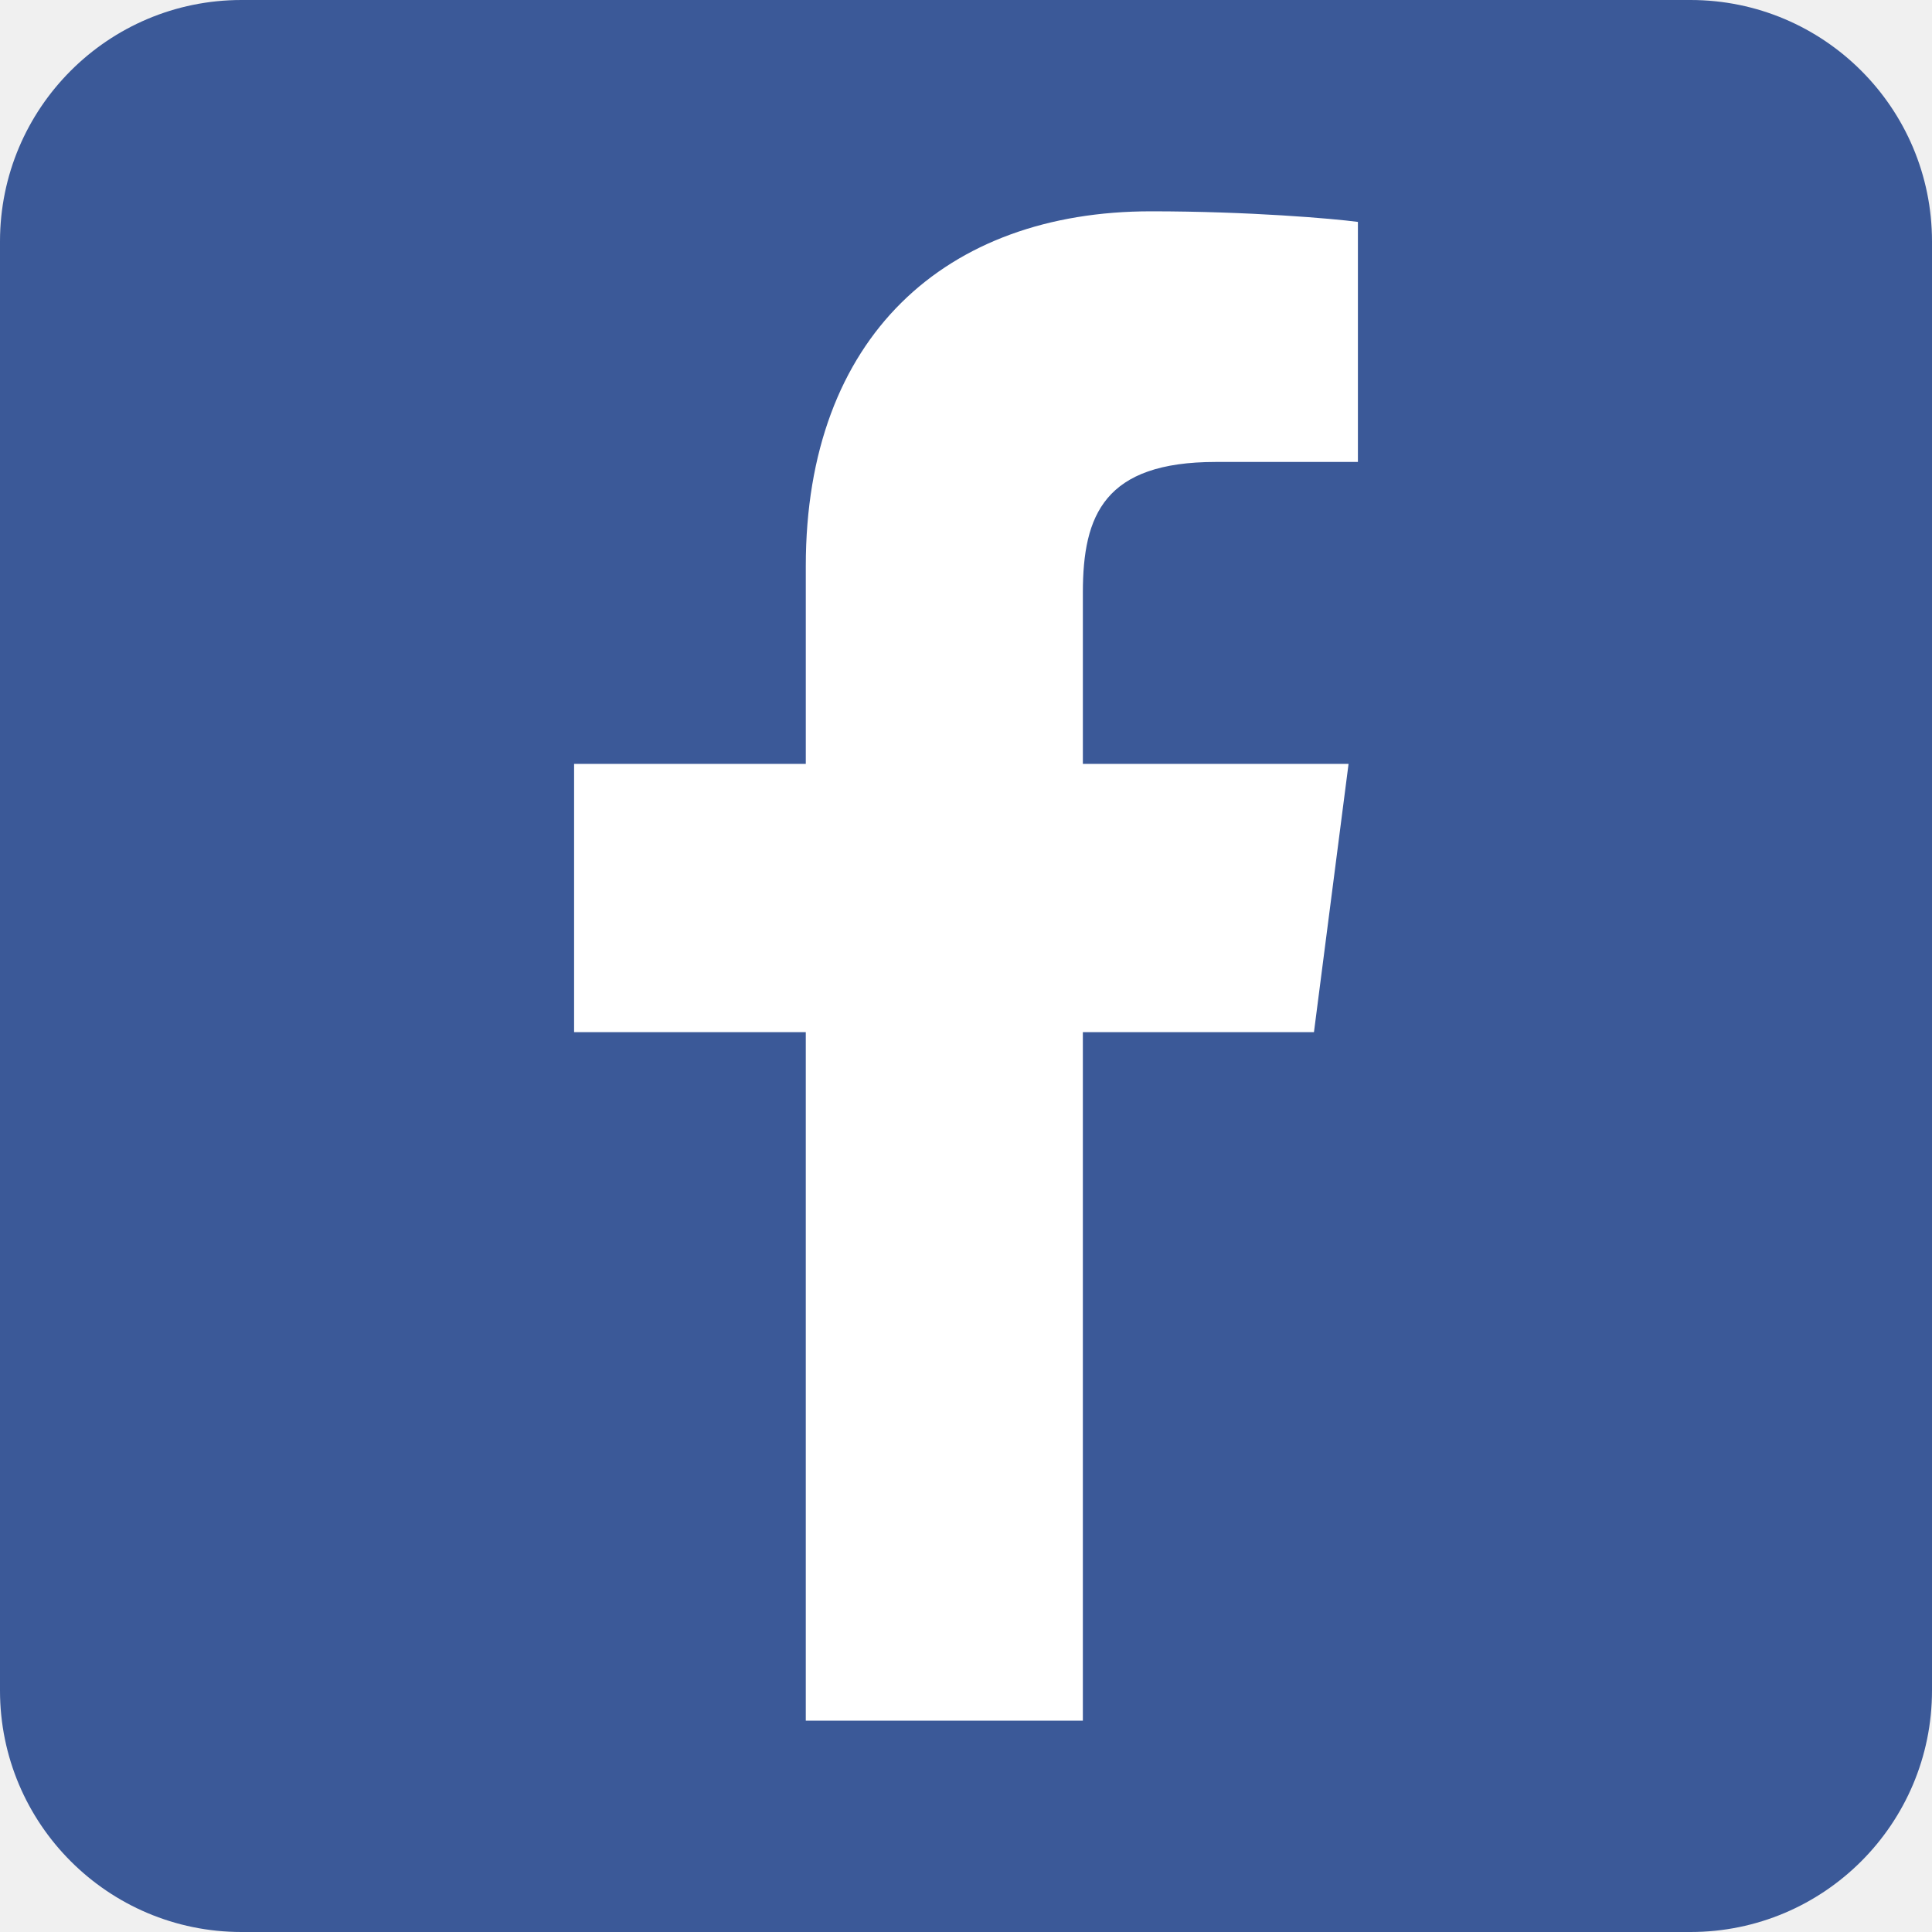
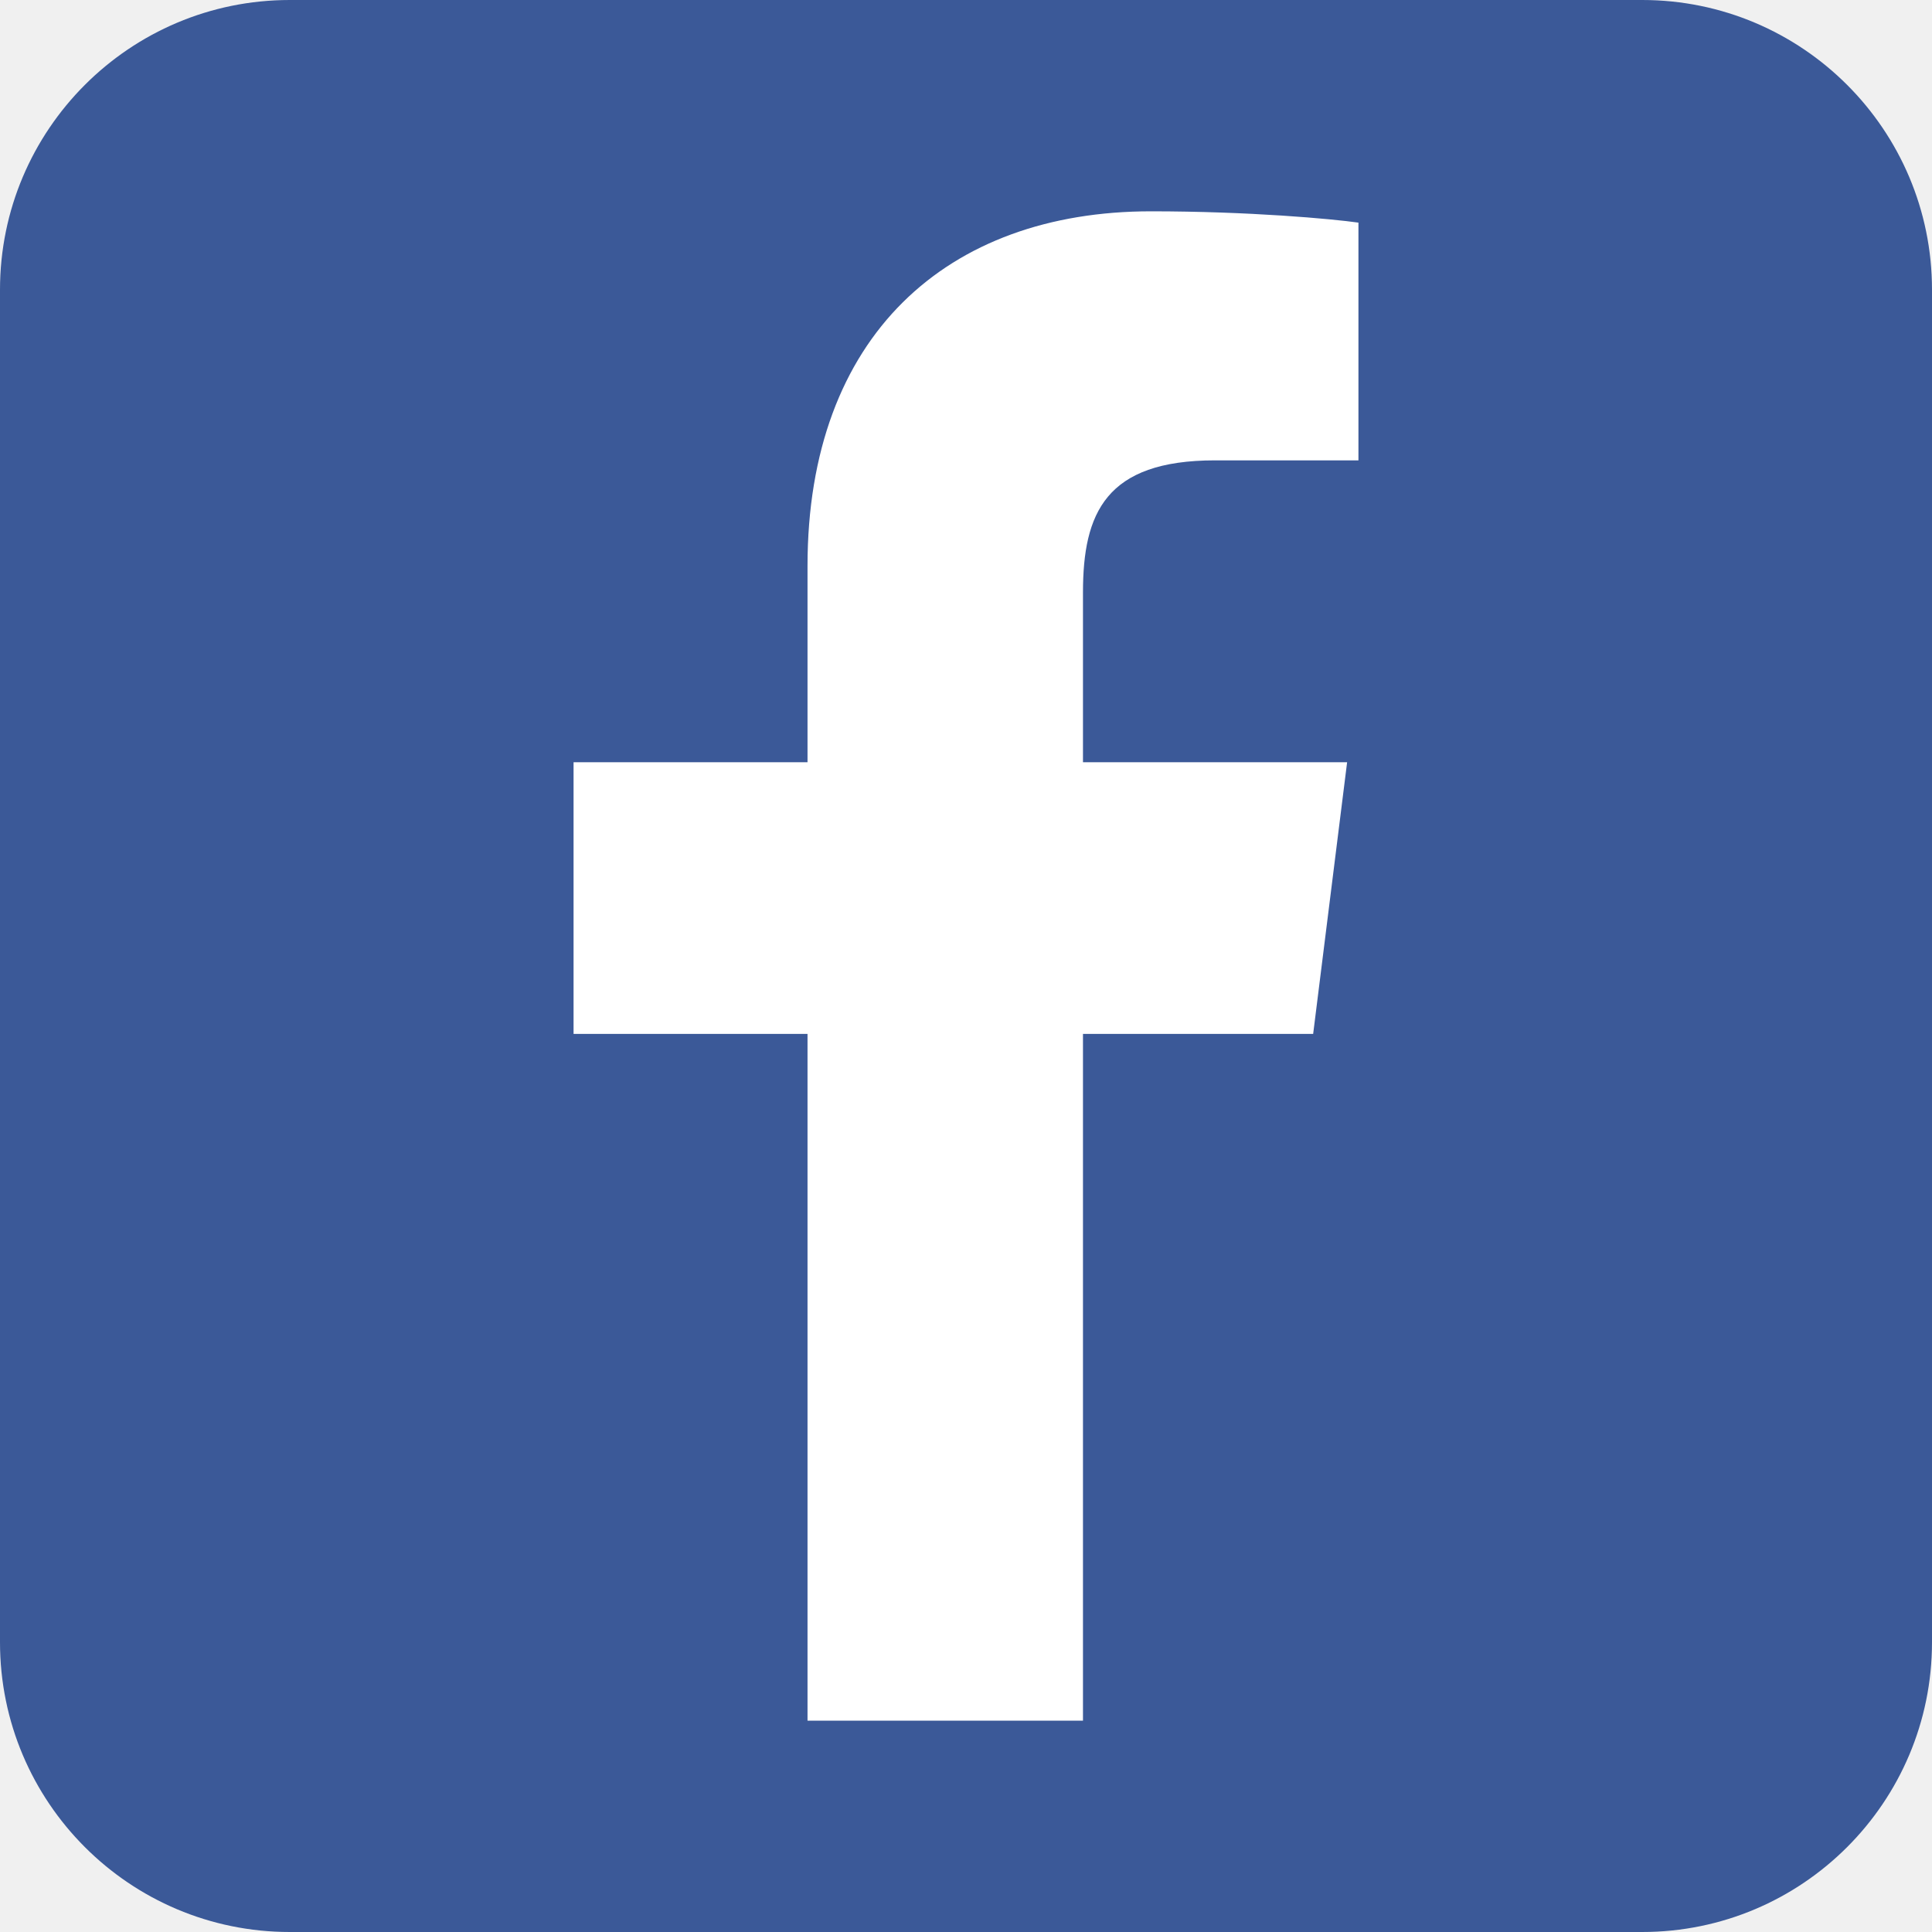
- <svg xmlns="http://www.w3.org/2000/svg" height="512" viewBox="0 0 512 512" width="512">
-   <rect height="512" rx="64" ry="64" width="512" fill="#3b5998" />
-   <path d="M286.968 456V273.538h61.244l9.17-71.103h-70.412v-45.395c0-20.588 5.721-34.619 35.235-34.619l37.655-.011V58.808c-6.51-.874-28.857-2.808-54.867-2.808-54.288 0-91.45 33.146-91.45 93.998v52.437h-61.402v71.103h61.4v182.462h73.427z" fill="#fff" />
+ <svg xmlns="http://www.w3.org/2000/svg" viewBox="0 0 512 512">
+   <rect fill="#3b5998" height="512" rx="15%" width="512" />
+   <path d="m287 456v-182h61l9-72h-70v-45c0-21 6-35 35-35h38v-63c-7-1-29-3-55-3-54 0-91 33-91 94v52h-62v72h62v182z" fill="#fff" />
</svg>
